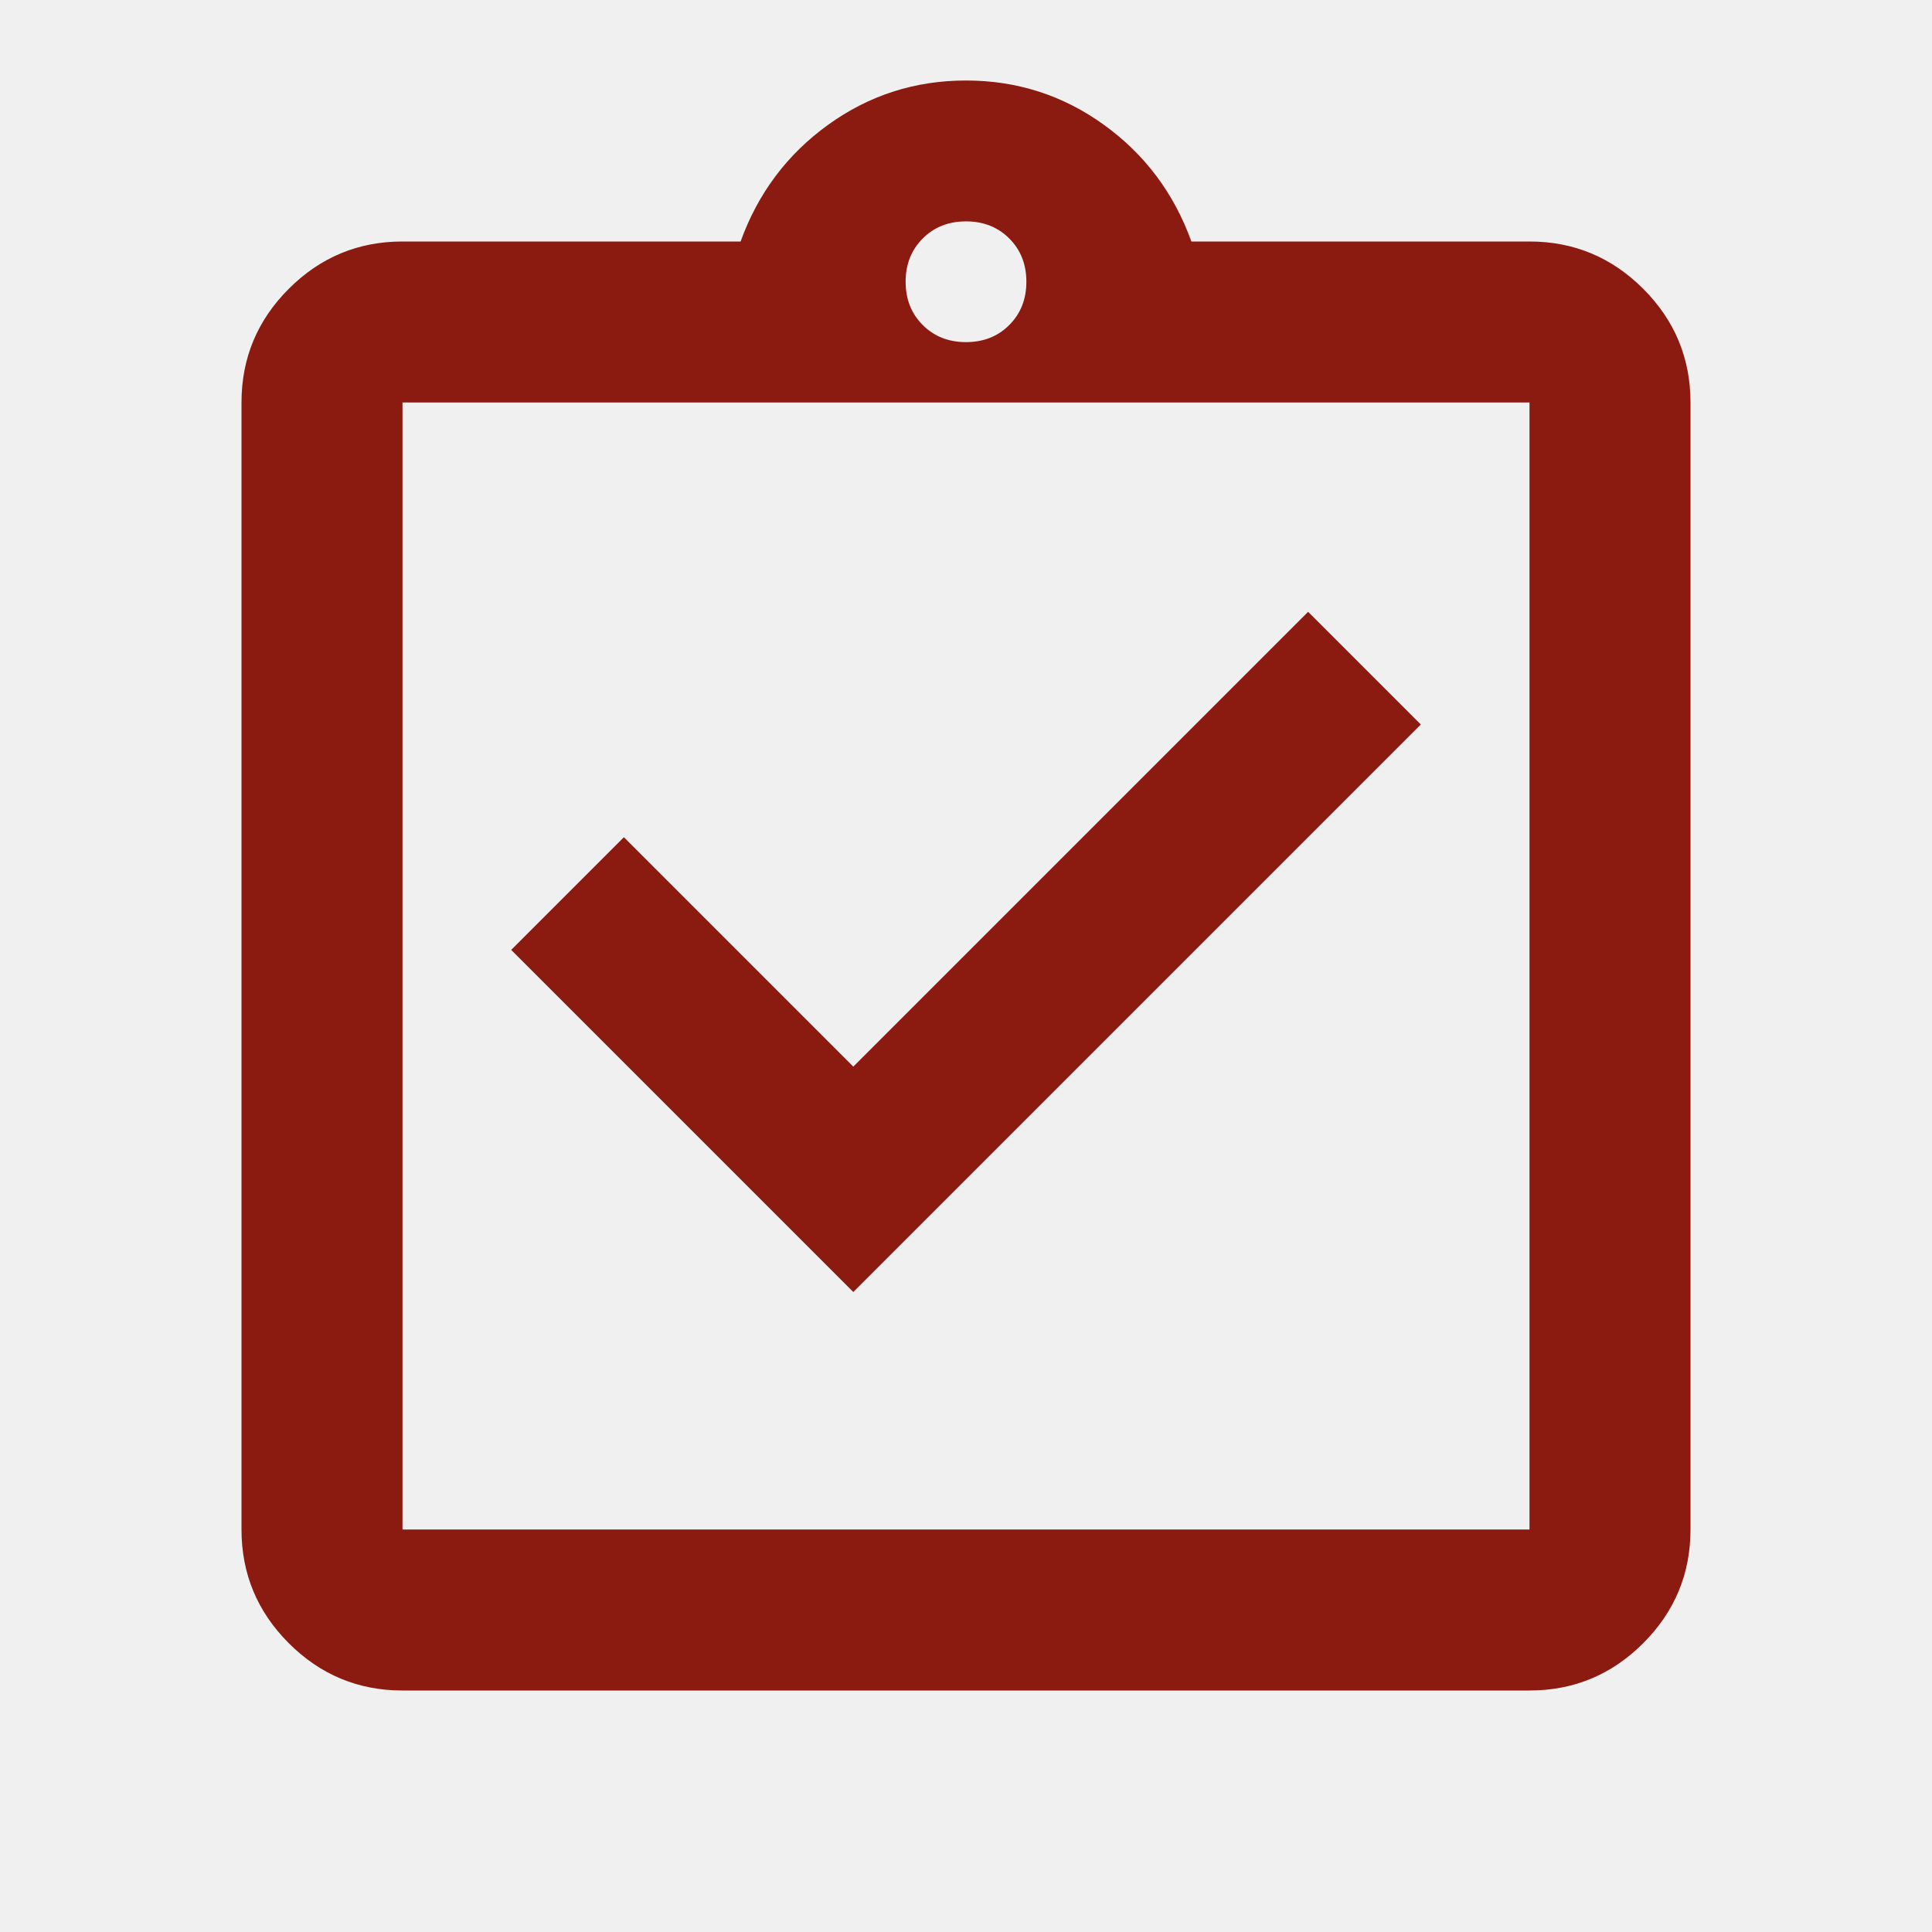
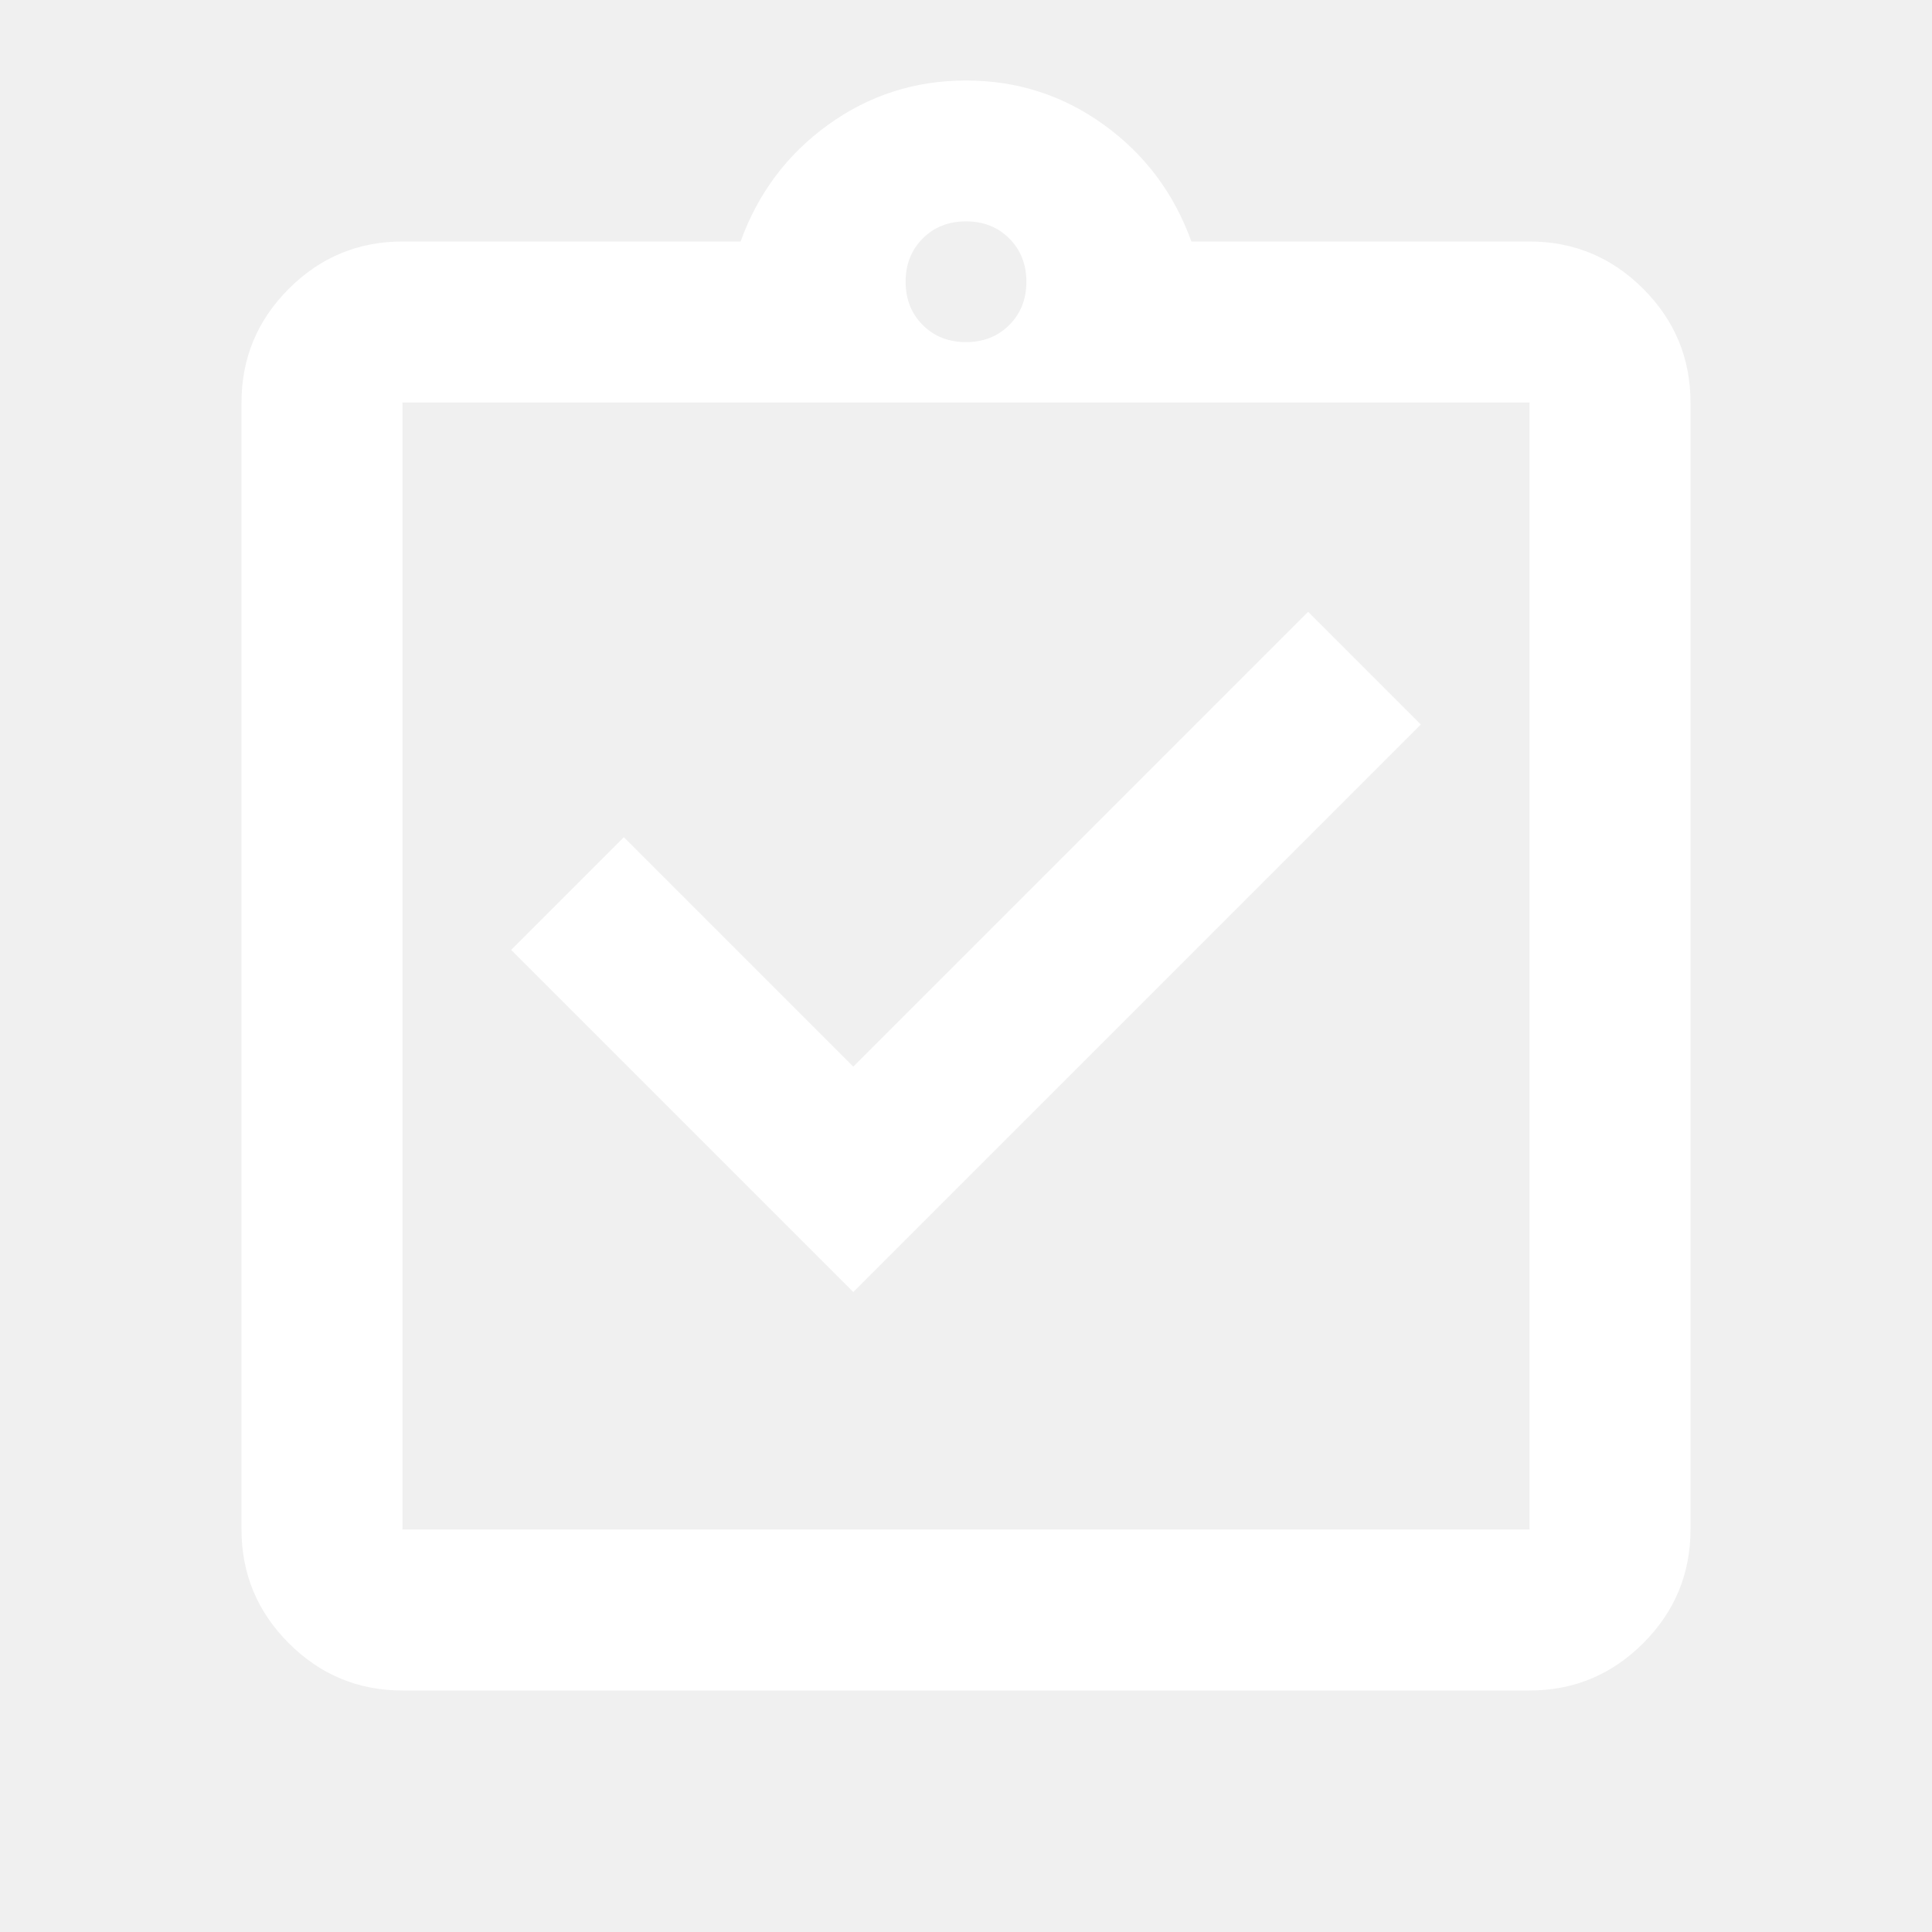
- <svg xmlns="http://www.w3.org/2000/svg" height="24px" viewBox="0 -960 960 960" width="24px" fill="#8B1A10">
+ <svg xmlns="http://www.w3.org/2000/svg" height="24px" viewBox="0 -960 960 960" width="24px" fill="#ffffff">
  <path d="m424-318 282-282-56-56-226 226-114-114-56 56 170 170ZM200-120q-33 0-56.5-23.5T120-200v-560q0-33 23.5-56.5T200-840h168q13-36 43.5-58t68.5-22q38 0 68.5 22t43.5 58h168q33 0 56.5 23.5T840-760v560q0 33-23.5 56.5T760-120H200Zm0-80h560v-560H200v560Zm280-590q13 0 21.5-8.5T510-820q0-13-8.5-21.5T480-850q-13 0-21.5 8.5T450-820q0 13 8.5 21.5T480-790ZM200-200v-560 560Z" />
</svg>
